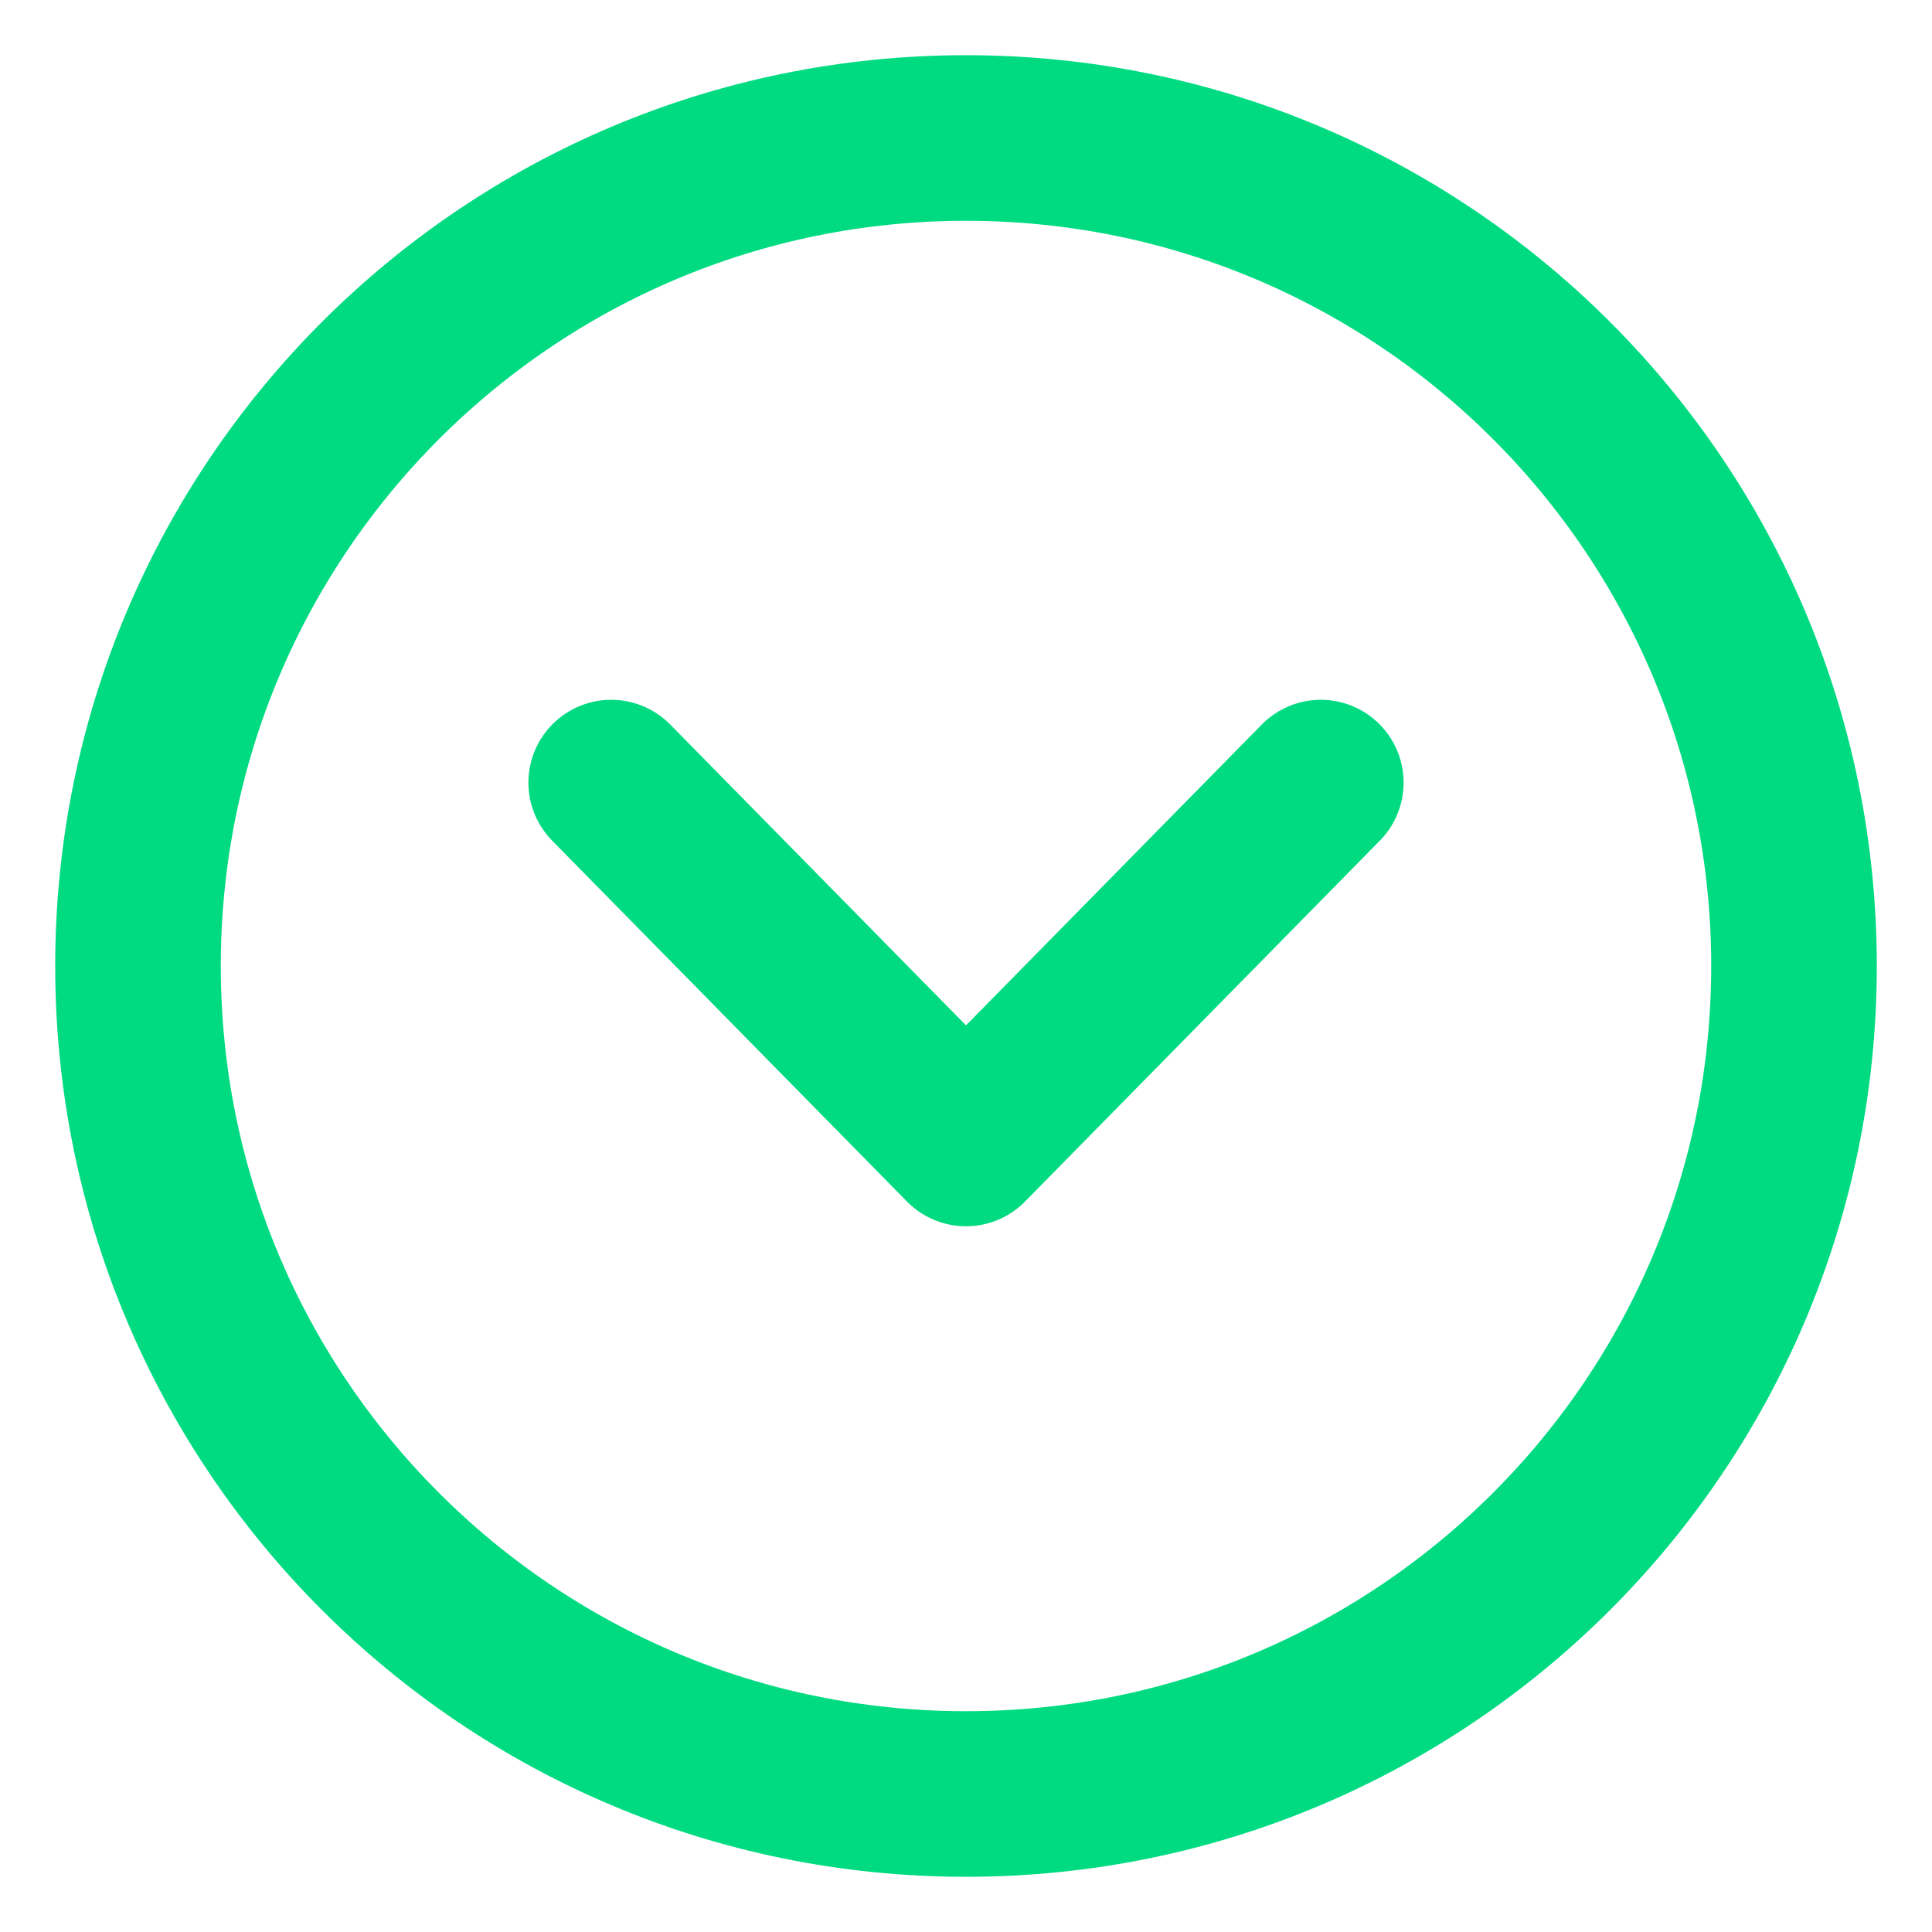
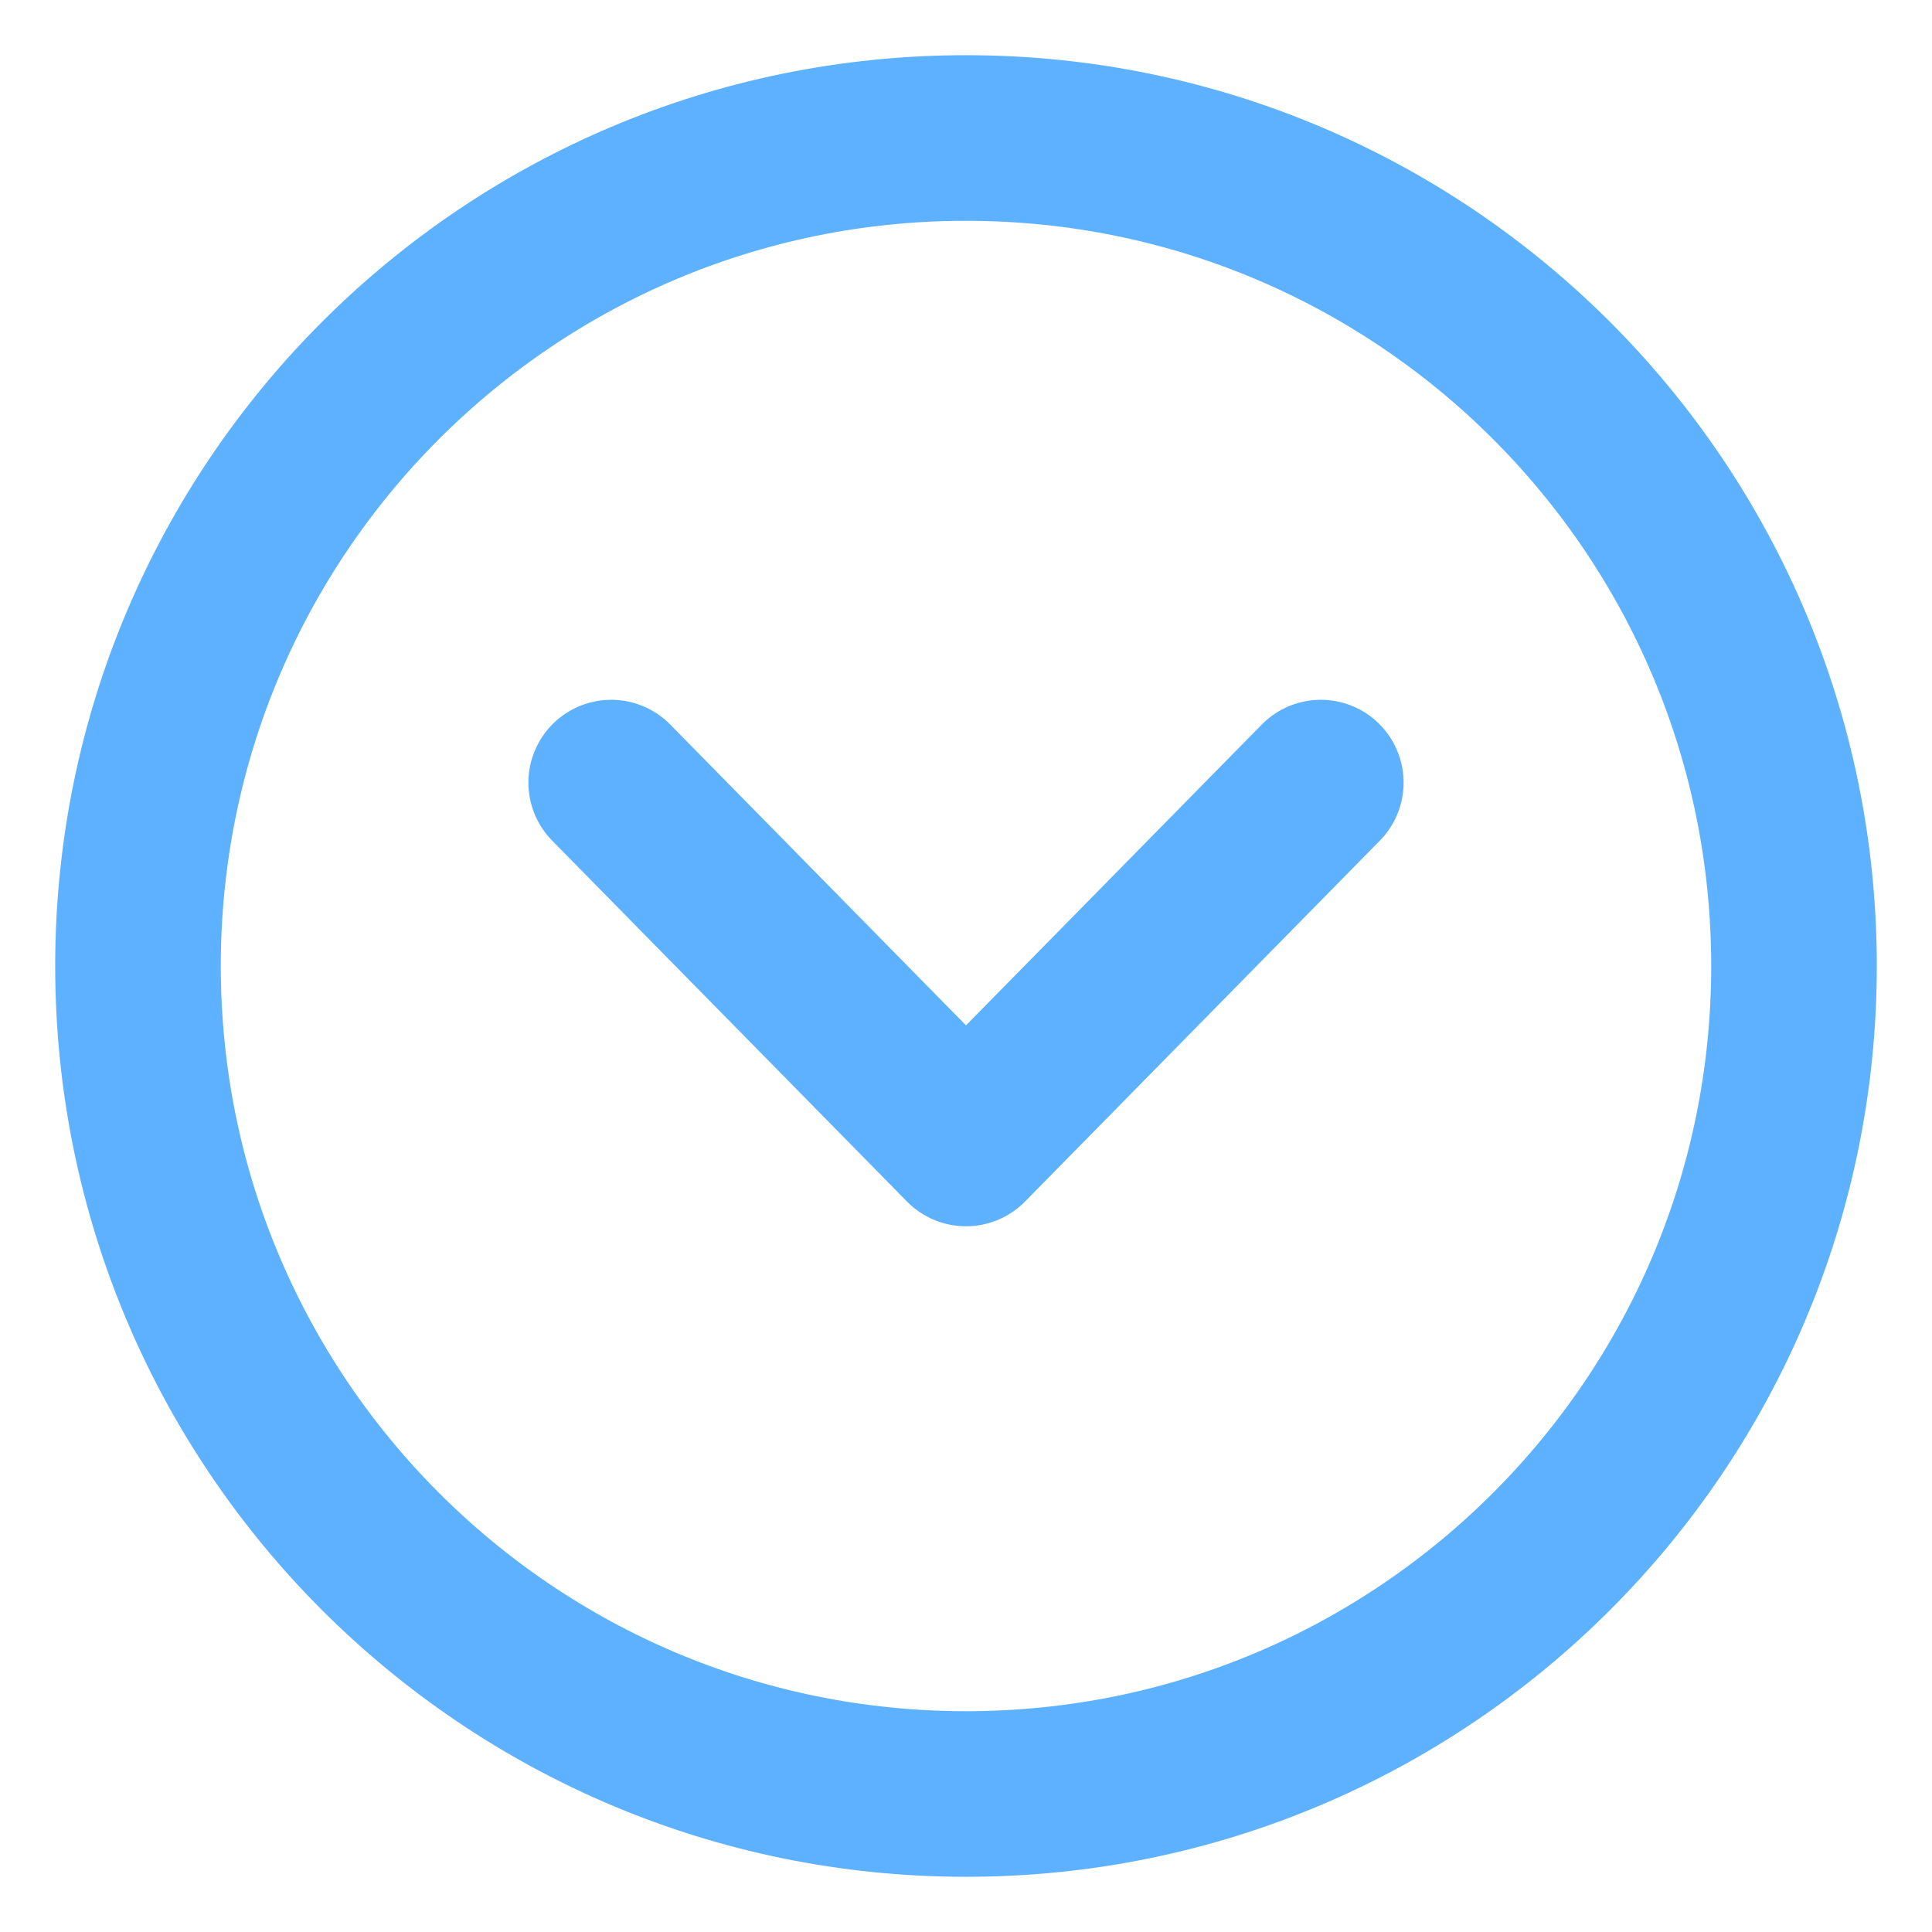
<svg xmlns="http://www.w3.org/2000/svg" width="14" height="14" viewBox="0 0 14 14" fill="none">
-   <path d="M4.429 5.671L7 8.286L9.571 5.671M7 13C3.686 13 1 10.314 1 7C1 3.686 3.686 1 7 1C10.314 1 13 3.686 13 7C13 10.314 10.314 13 7 13Z" stroke="#00DB82" stroke-width="1.2" stroke-linecap="round" stroke-linejoin="round" />
+   <path d="M4.429 5.671L7 8.286L9.571 5.671M7 13C3.686 13 1 10.314 1 7C1 3.686 3.686 1 7 1C10.314 1 13 3.686 13 7C13 10.314 10.314 13 7 13Z" stroke="#5EB1FF" stroke-width="1.2" stroke-linecap="round" stroke-linejoin="round" />
</svg>
